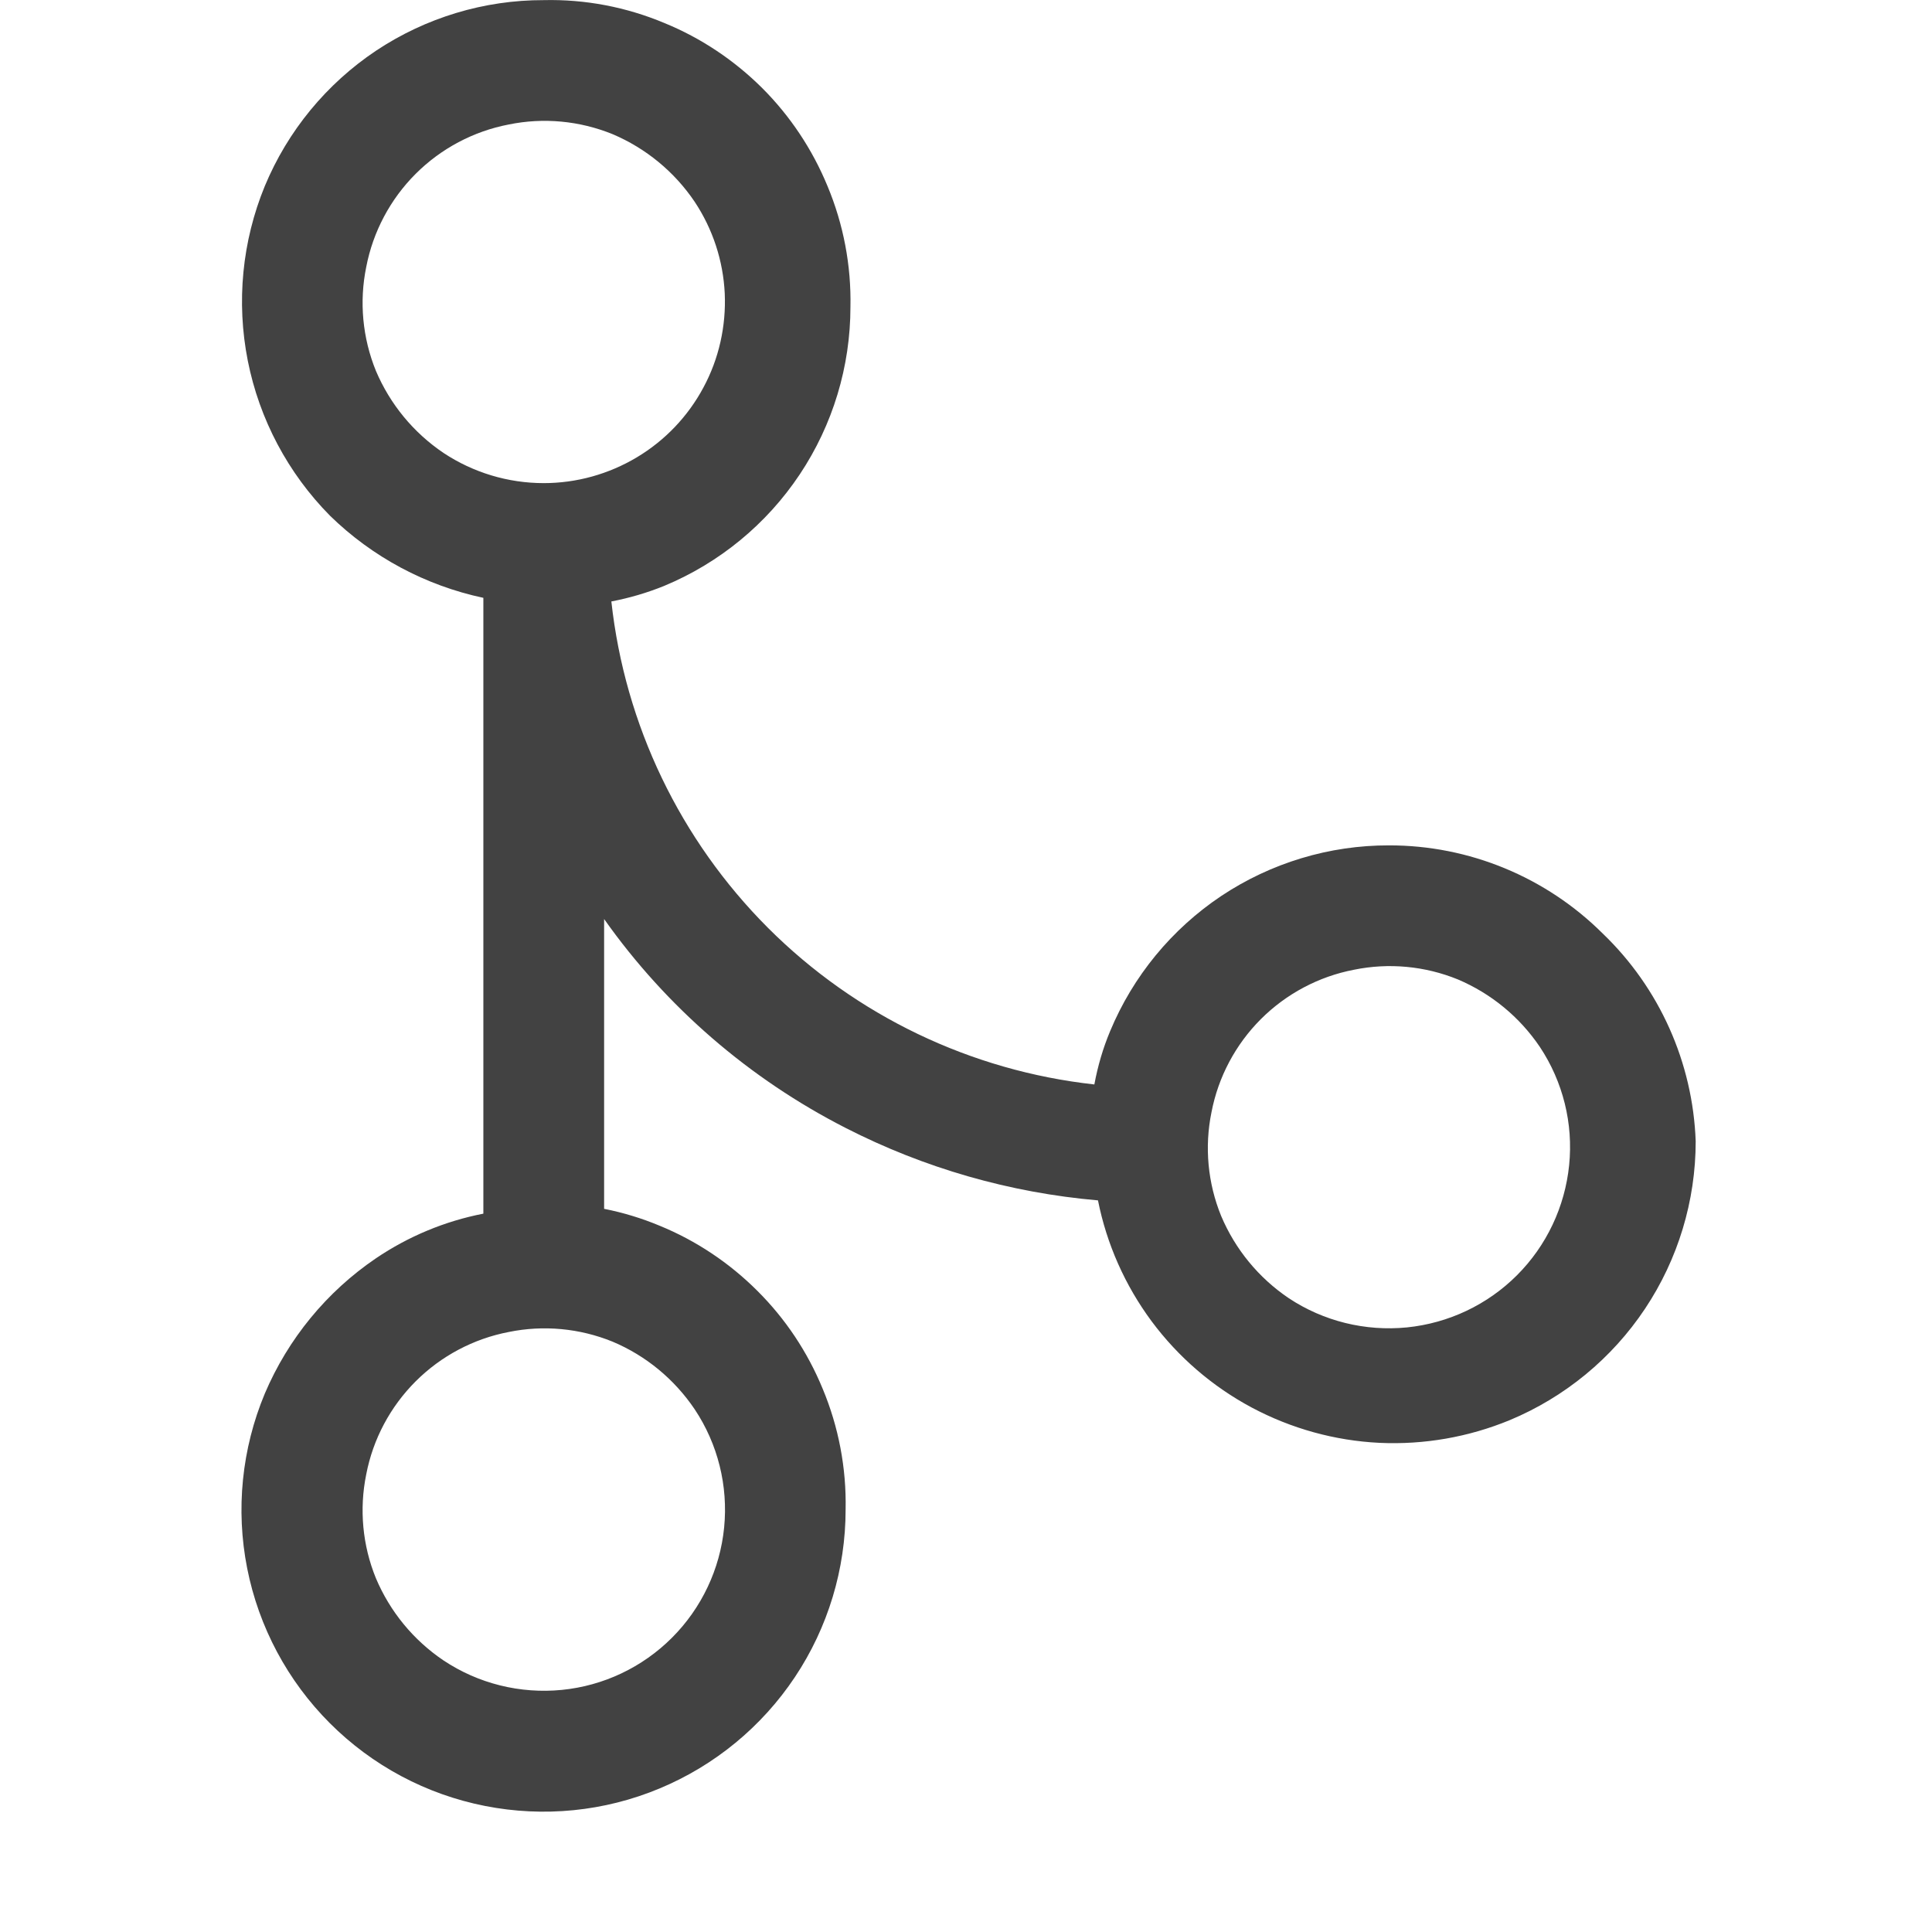
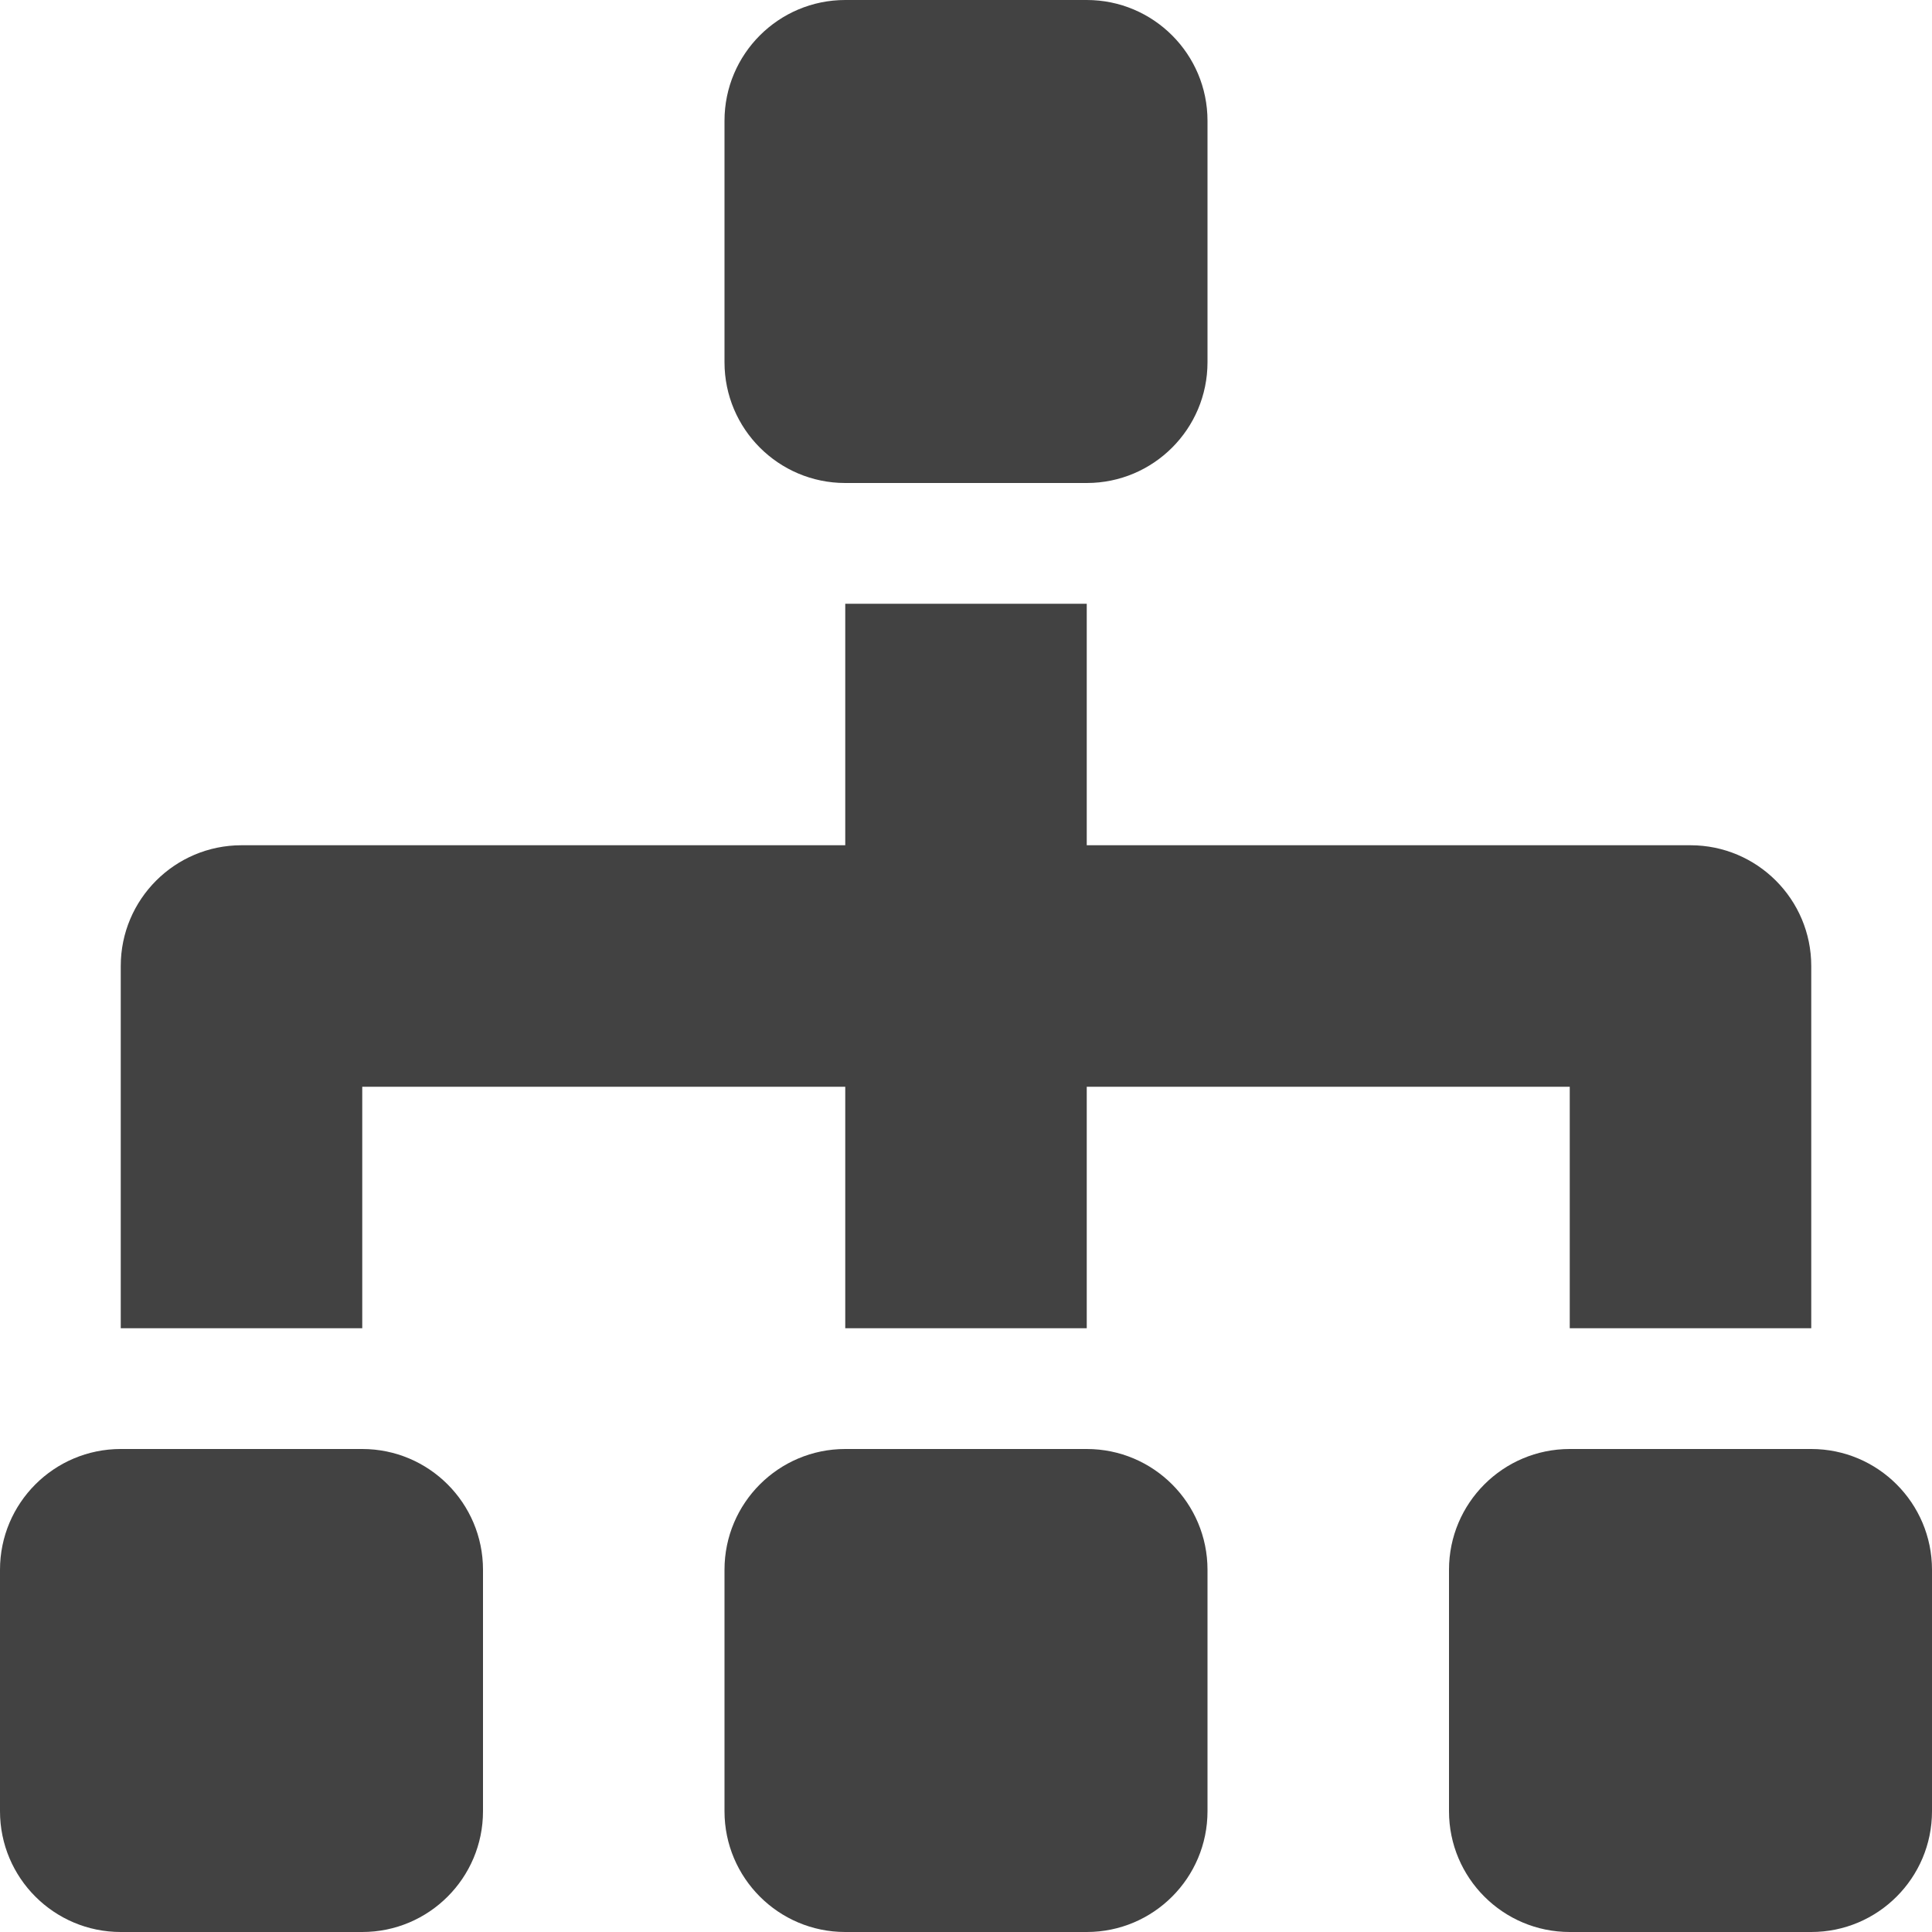
- <svg xmlns="http://www.w3.org/2000/svg" width="16" height="16" viewBox="0 0 16 16" fill="none">
-   <path d="M13.273 7.731C12.803 7.263 12.166 7 11.503 7.001C11.009 7 10.526 7.146 10.114 7.42C9.703 7.695 9.383 8.084 9.193 8.541C9.134 8.682 9.091 8.83 9.063 8.981C8.04 8.868 7.087 8.411 6.36 7.684C5.633 6.956 5.175 6.003 5.063 4.981C5.214 4.952 5.361 4.909 5.503 4.851C5.959 4.661 6.349 4.34 6.623 3.929C6.897 3.518 7.043 3.035 7.043 2.541C7.05 2.198 6.985 1.857 6.853 1.541C6.728 1.238 6.545 0.962 6.313 0.73C6.081 0.499 5.806 0.315 5.503 0.191C5.186 0.058 4.846 -0.007 4.503 0.001C4.009 0 3.526 0.146 3.114 0.42C2.703 0.695 2.383 1.084 2.193 1.541C2.005 1.998 1.956 2.501 2.052 2.987C2.148 3.472 2.385 3.919 2.733 4.271C3.083 4.613 3.524 4.849 4.003 4.951V10.051C3.684 10.113 3.382 10.239 3.113 10.421C2.705 10.698 2.386 11.087 2.193 11.541C2.002 11.998 1.951 12.502 2.047 12.988C2.143 13.474 2.382 13.921 2.732 14.271C3.083 14.622 3.529 14.86 4.016 14.956C4.502 15.052 5.006 15.002 5.463 14.811C5.919 14.621 6.309 14.3 6.583 13.889C6.857 13.478 7.003 12.995 7.003 12.501C7.01 12.158 6.945 11.817 6.813 11.501C6.688 11.197 6.505 10.922 6.273 10.691C6.041 10.459 5.766 10.275 5.463 10.151C5.315 10.089 5.16 10.042 5.003 10.011V7.611C5.519 8.341 6.206 8.934 7.003 9.341C7.654 9.674 8.364 9.878 9.093 9.941C9.165 10.303 9.317 10.645 9.537 10.942C9.758 11.239 10.041 11.483 10.367 11.657C10.694 11.831 11.054 11.931 11.424 11.949C11.793 11.966 12.161 11.902 12.503 11.761C12.959 11.571 13.349 11.25 13.623 10.839C13.897 10.428 14.043 9.945 14.043 9.451C14.019 8.799 13.743 8.182 13.273 7.731ZM5.073 11.111C5.349 11.227 5.585 11.422 5.753 11.671C5.945 11.959 6.031 12.305 5.997 12.65C5.963 12.995 5.81 13.318 5.565 13.563C5.32 13.808 4.998 13.961 4.653 13.995C4.308 14.029 3.961 13.943 3.673 13.751C3.424 13.583 3.23 13.347 3.113 13.07C3.002 12.798 2.974 12.499 3.033 12.21C3.089 11.918 3.232 11.65 3.442 11.44C3.652 11.23 3.921 11.087 4.213 11.031C4.501 10.972 4.8 11 5.073 11.111ZM4.503 4.001C4.208 4.001 3.919 3.914 3.673 3.751C3.424 3.583 3.23 3.347 3.113 3.071C3.002 2.798 2.974 2.499 3.033 2.211C3.089 1.919 3.232 1.65 3.442 1.44C3.652 1.23 3.921 1.087 4.213 1.031C4.501 0.972 4.8 1 5.073 1.111C5.349 1.228 5.585 1.422 5.753 1.671C5.903 1.897 5.989 2.159 6.002 2.43C6.014 2.701 5.954 2.971 5.825 3.21C5.697 3.449 5.506 3.649 5.273 3.788C5.04 3.927 4.774 4.001 4.503 4.001ZM12.563 10.561C12.318 10.806 11.996 10.958 11.652 10.993C11.307 11.027 10.961 10.942 10.673 10.751C10.424 10.583 10.23 10.347 10.113 10.07C10.002 9.798 9.974 9.499 10.033 9.211C10.089 8.919 10.232 8.65 10.442 8.44C10.652 8.23 10.921 8.087 11.213 8.031C11.501 7.972 11.8 8 12.073 8.111C12.349 8.228 12.585 8.422 12.753 8.671C12.944 8.959 13.03 9.305 12.995 9.649C12.96 9.994 12.808 10.316 12.563 10.561Z" fill="#424242" />
+ <svg xmlns="http://www.w3.org/2000/svg" width="16px" height="16px" viewBox="0 0 16 16" version="1.1">
+   <defs />
+   <g id="16" stroke="none" stroke-width="1" fill="none" fill-rule="evenodd">
+     <path d="M15,8 L15,11 L13,11 L13,9 L9,9 L9,11 L7,11 L7,9 L3,9 L3,11 L1,11 L1,8 C1,7.448 1.448,7 2,7 L7,7 L7,5 L9,5 L9,7 L14,7 C14.552,7 15,7.448 15,8 Z M1,12 L3,12 C3.552,12 4,12.448 4,13 L4,15 C4,15.552 3.552,16 3,16 L1,16 C0.448,16 6.76353751e-17,15.552 0,15 L0,13 C-6.76353751e-17,12.448 0.448,12 1,12 Z M13,12 L15,12 C15.552,12 16,12.448 16,13 L16,15 C16,15.552 15.552,16 15,16 L13,16 C12.448,16 12,15.552 12,15 L12,13 C12,12.448 12.448,12 13,12 Z M7,12 L9,12 C9.552,12 10,12.448 10,13 L10,15 C10,15.552 9.552,16 9,16 L7,16 C6.448,16 6,15.552 6,15 L6,13 C6,12.448 6.448,12 7,12 Z M7,0 L9,0 C9.552,-1.01453063e-16 10,0.448 10,1 L10,3 C10,3.552 9.552,4 9,4 L7,4 C6.448,4 6,3.552 6,3 L6,1 C6,0.448 6.448,1.01453063e-16 7,0 Z" id="Organization" fill="#424242" />
+   </g>
</svg>
